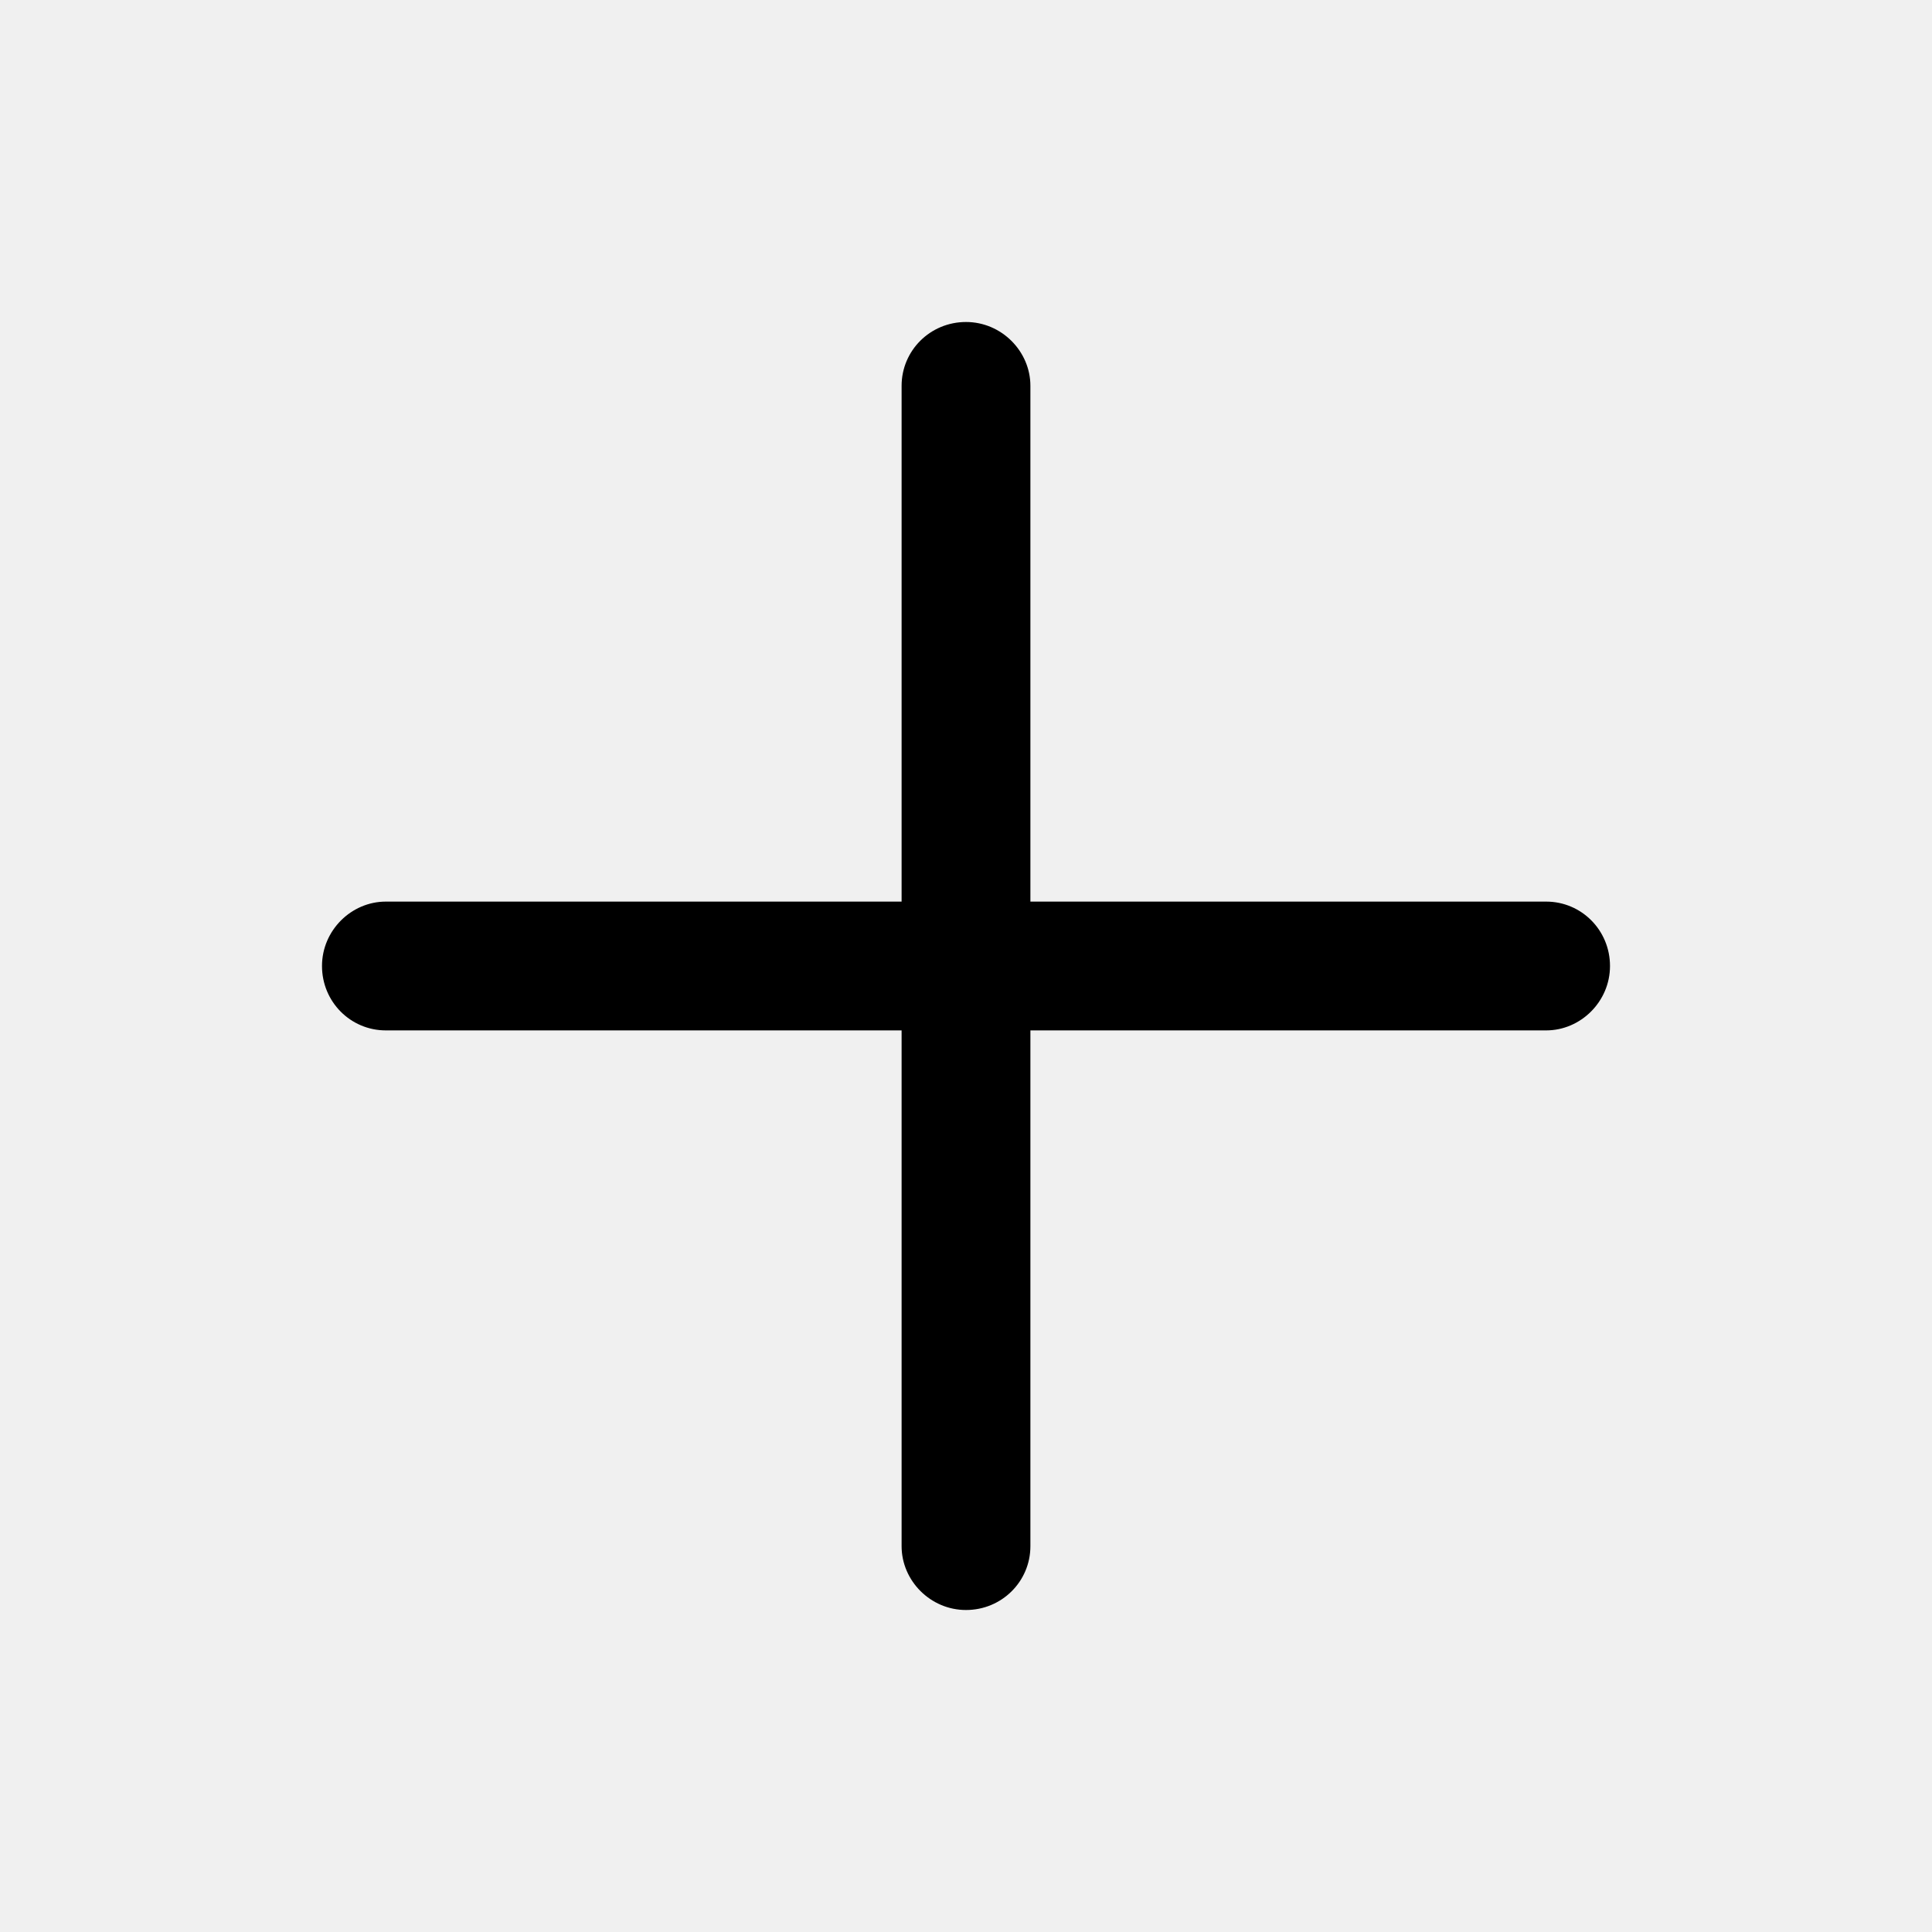
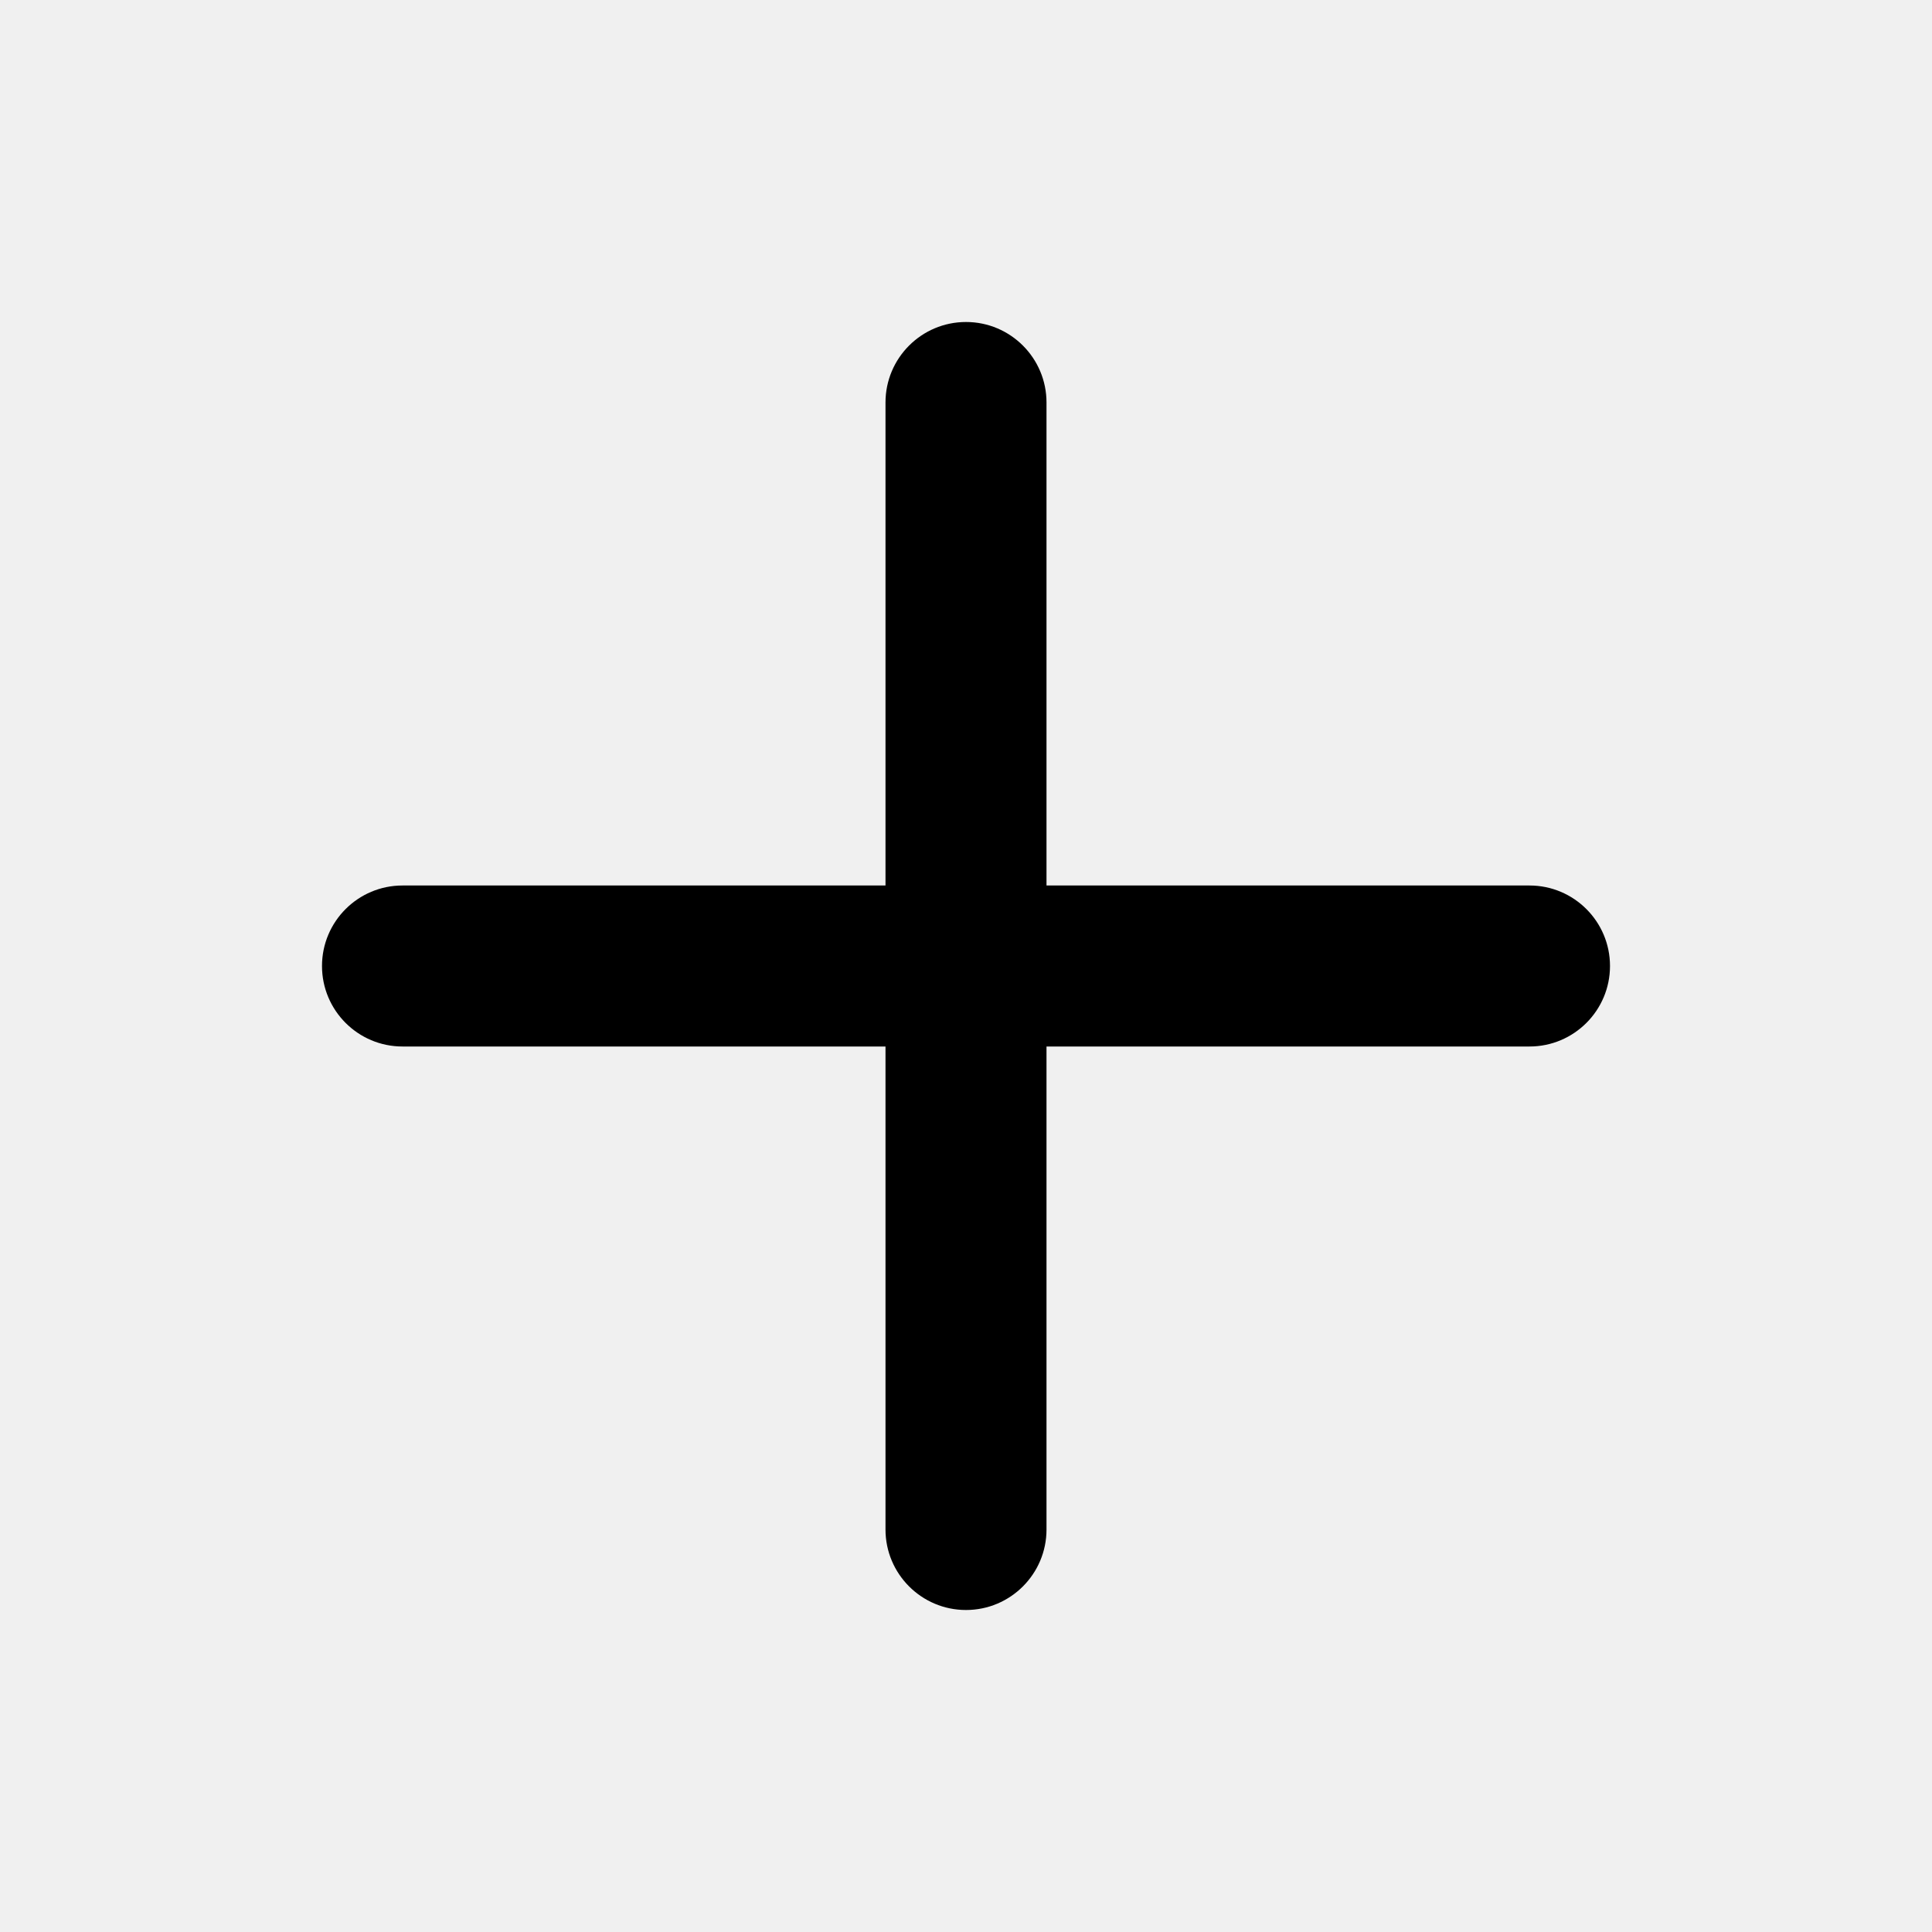
<svg xmlns="http://www.w3.org/2000/svg" xmlns:xlink="http://www.w3.org/1999/xlink" width="24px" height="24px" viewBox="0 0 24 24" version="1.1">
  <defs>
-     <path d="M11.2,11.2 L11.2,4.793 C11.2,4.355 11.555,4 12,4 C12.442,4 12.8,4.364 12.8,4.793 L12.8,11.2 L19.207,11.2 C19.645,11.2 20,11.555 20,12 C20,12.442 19.636,12.8 19.207,12.8 L12.8,12.8 L12.8,19.207 C12.8,19.645 12.445,20 12,20 C11.558,20 11.2,19.636 11.2,19.207 L11.2,12.8 L4.793,12.8 C4.355,12.8 4,12.445 4,12 C4,11.558 4.364,11.2 4.793,11.2 L11.2,11.2 Z" id="path-1" />
+     <path d="M13,11 L19,11 C19.552,11 20,11.448 20,12 C20,12.552 19.552,13 19,13 L13,13 L13,19 C13,19.552 12.552,20 12,20 C11.448,20 11,19.552 11,19 L11,13 L5,13 C4.448,13 4,12.552 4,12 C4,11.448 4.448,11 5,11 L11,11 L11,5 C11,4.448 11.448,4 12,4 C12.552,4 13,4.448 13,5 L13,11 Z" id="path-1" />
  </defs>
  <g id="plus" stroke="none" stroke-width="1" fill="none" fill-rule="evenodd">
    <mask id="mask-2" fill="white">
      <use xlink:href="#path-1" />
    </mask>
-     <use fill="#000000" xlink:href="#path-1" />
+     <use id="Mask" fill="#000000" xlink:href="#path-1" />
  </g>
</svg>
